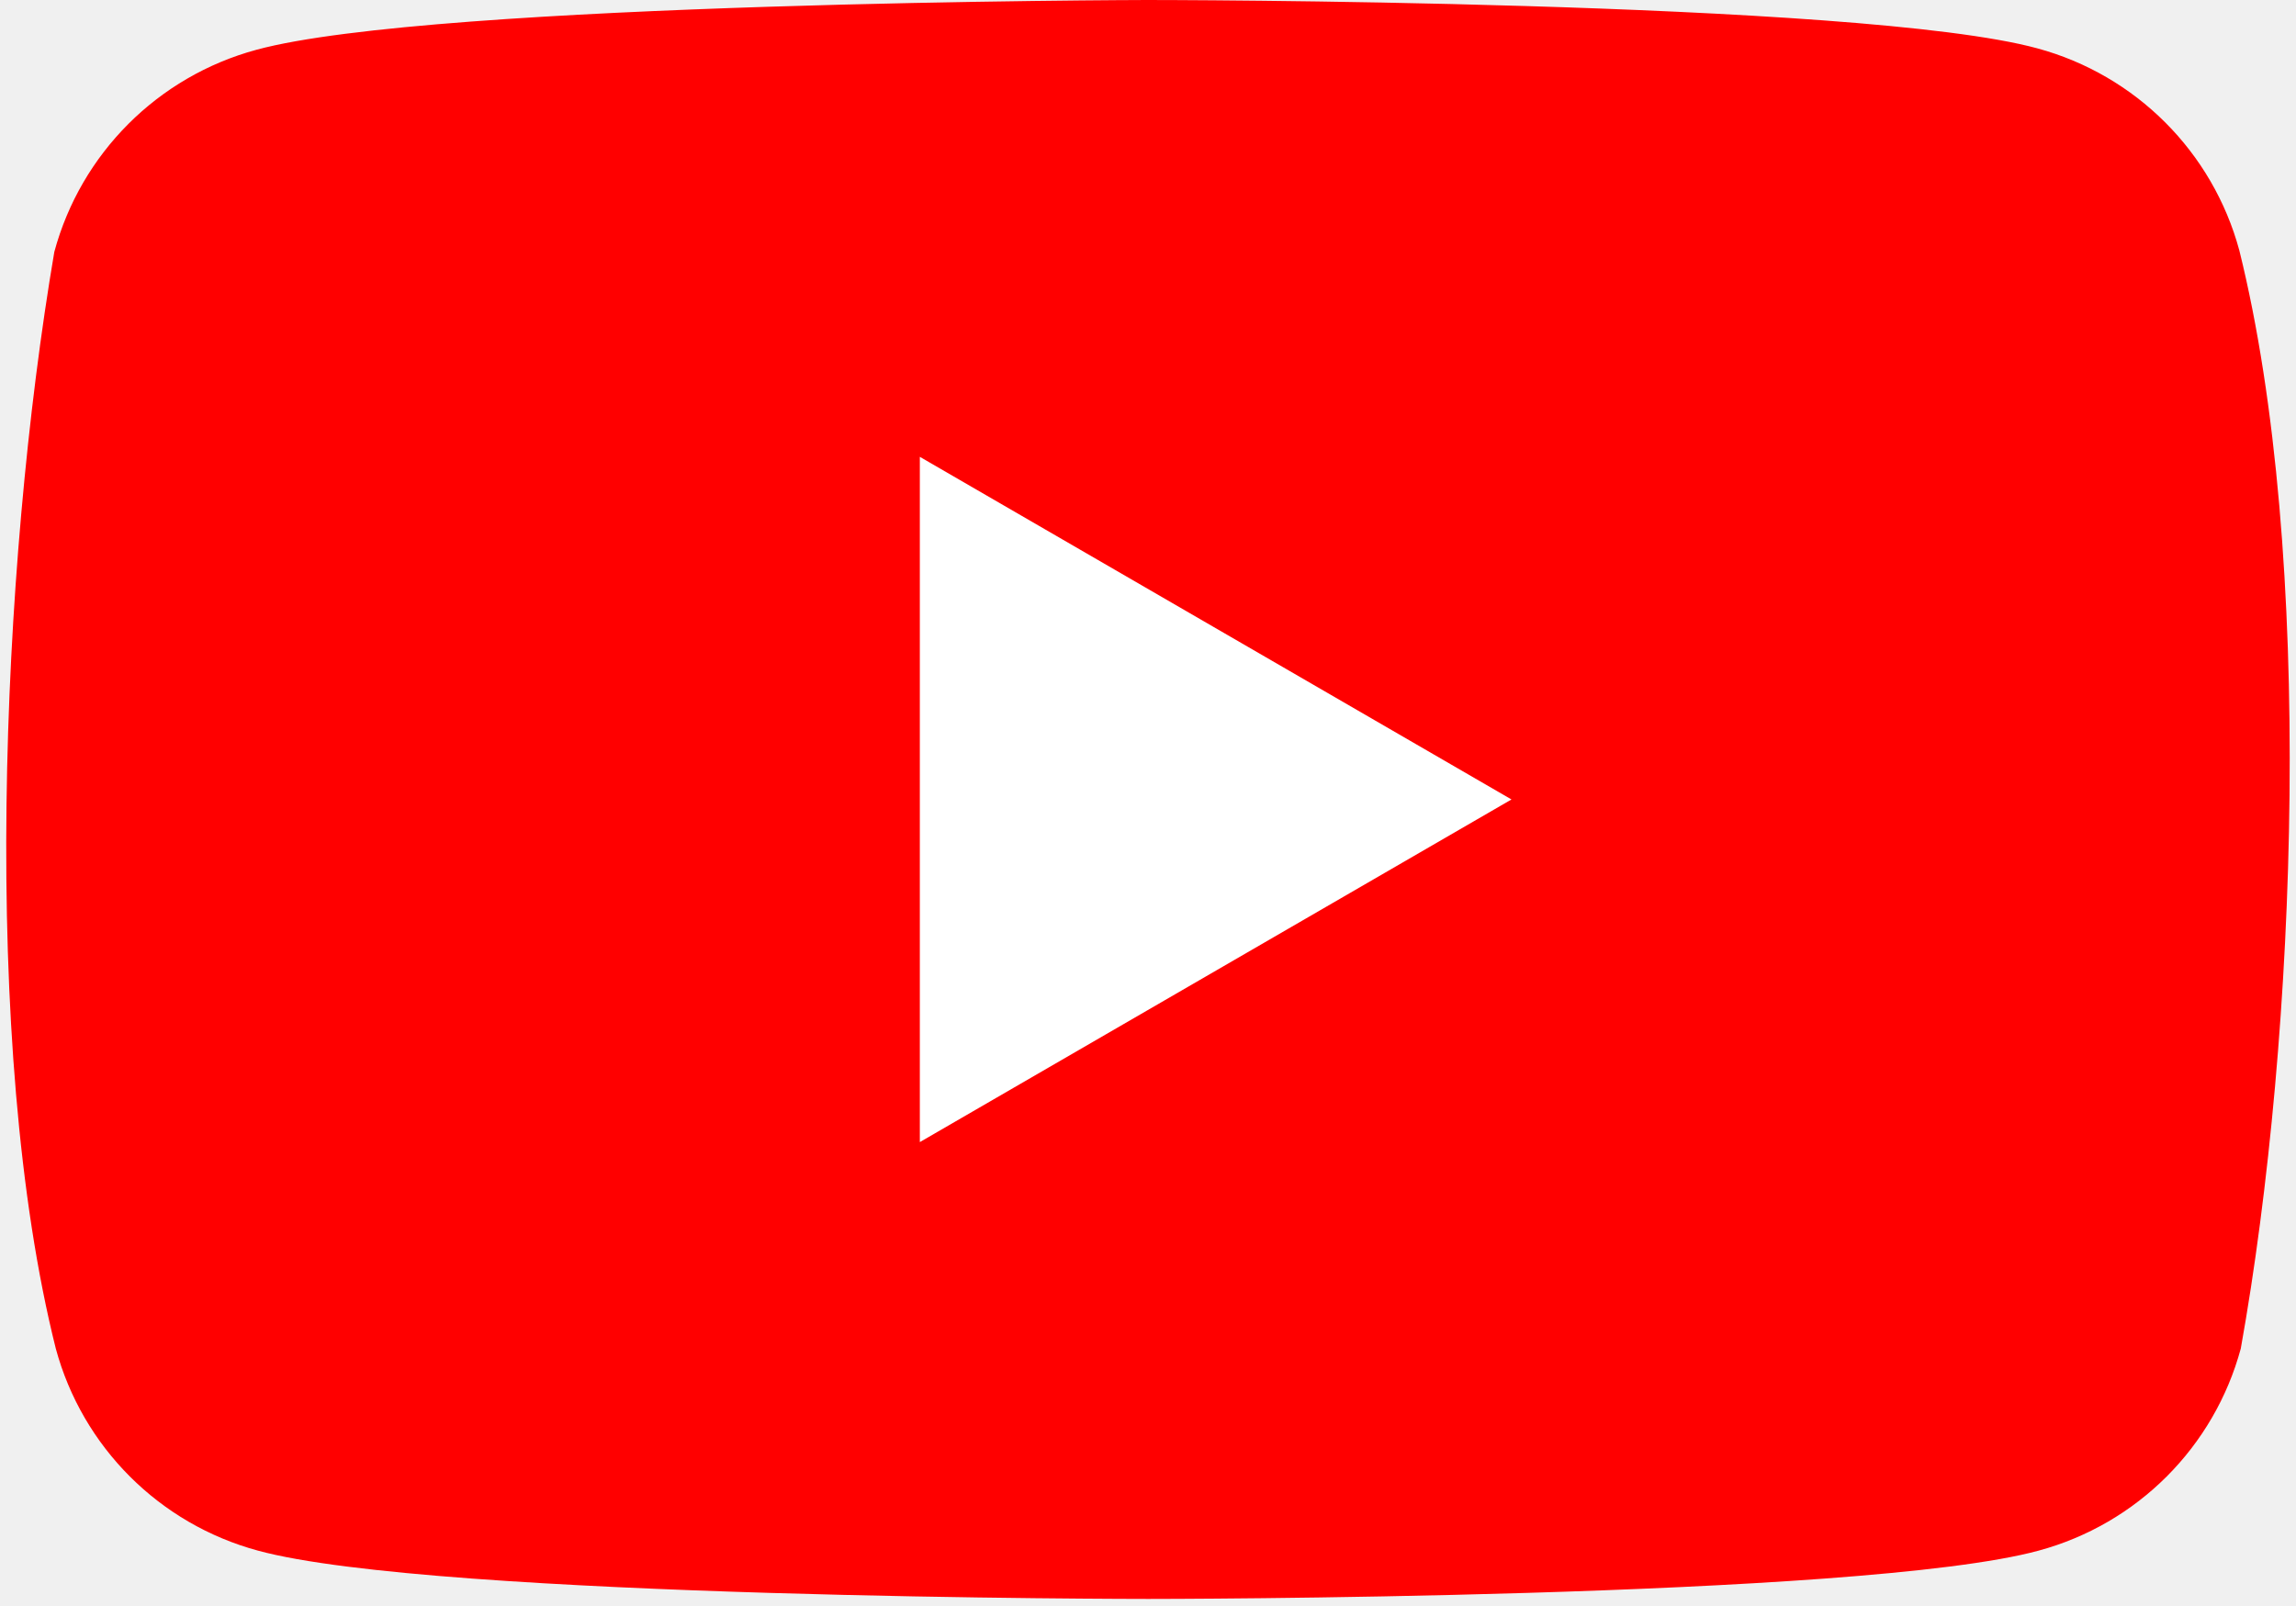
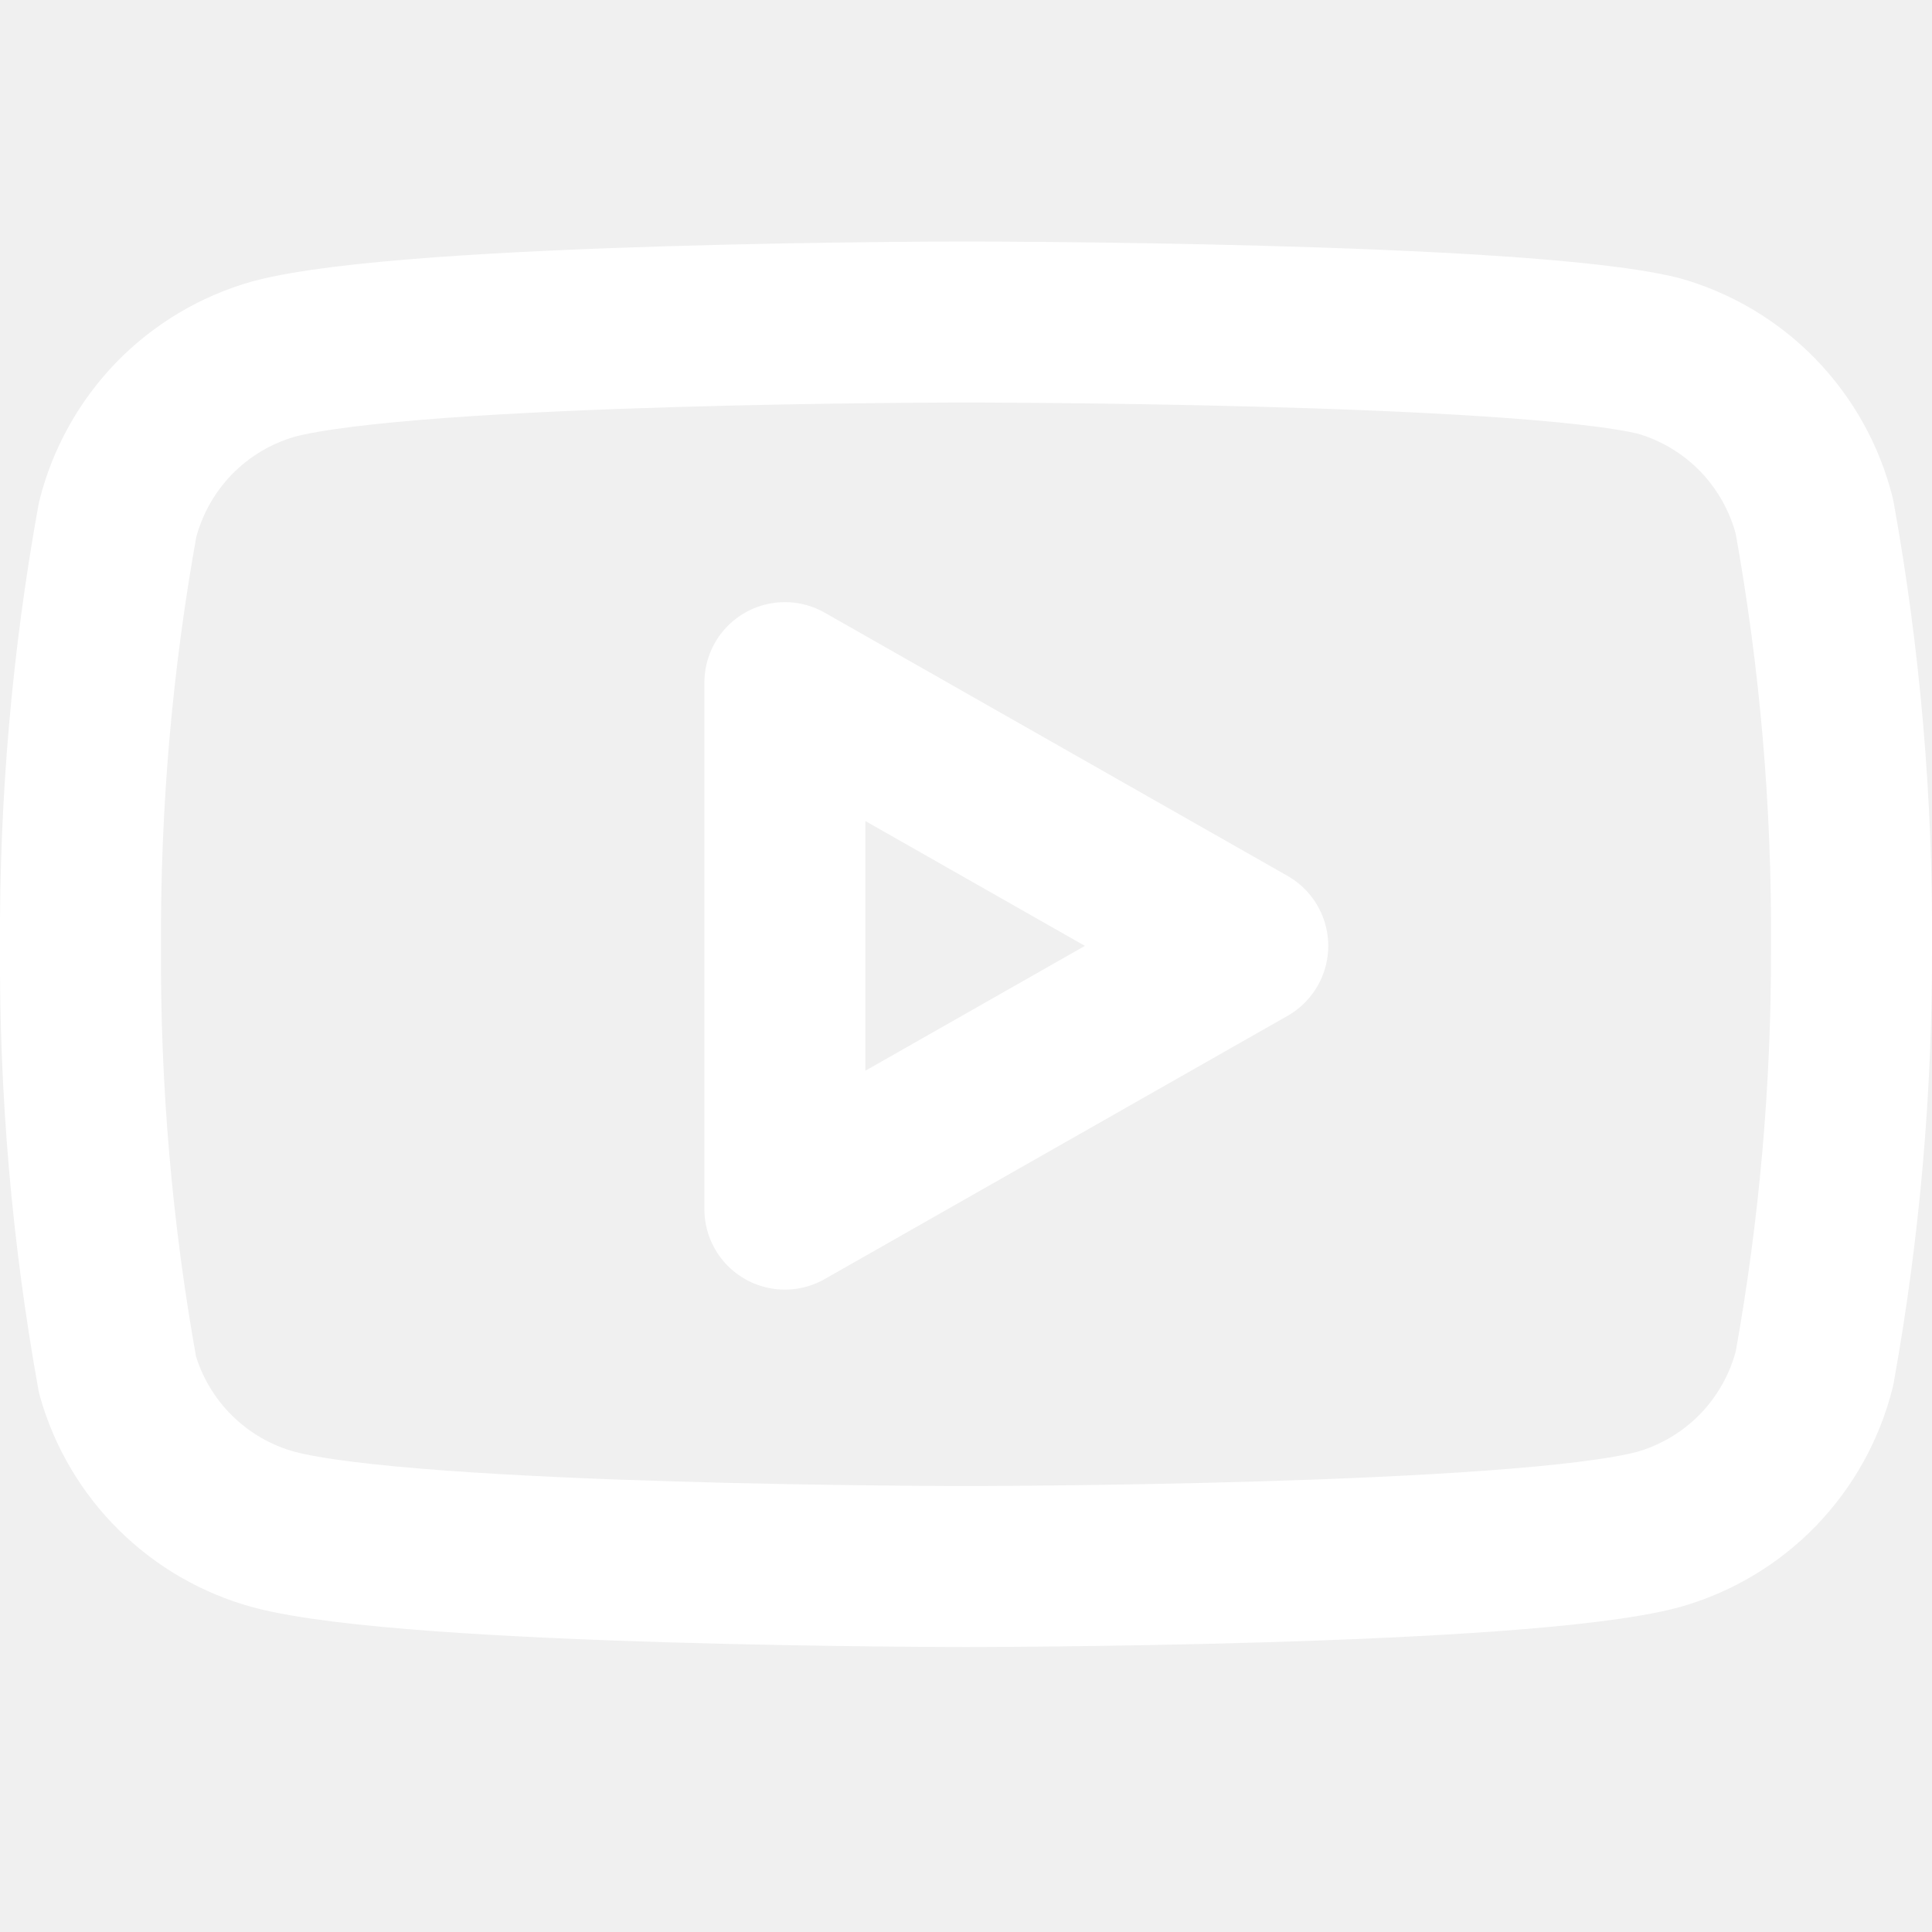
- <svg xmlns="http://www.w3.org/2000/svg" width="1.43em" height="1em" viewBox="0 0 256 180">
-   <path fill="red" d="M250.346 28.075A32.18 32.18 0 0 0 227.69 5.418C207.824 0 127.87 0 127.87 0S47.912.164 28.046 5.582A32.18 32.18 0 0 0 5.39 28.24c-6.009 35.298-8.34 89.084.165 122.97a32.18 32.18 0 0 0 22.656 22.657c19.866 5.418 99.822 5.418 99.822 5.418s79.955 0 99.82-5.418a32.18 32.18 0 0 0 22.657-22.657c6.338-35.348 8.291-89.1-.164-123.134Z" />
-   <path fill="#FFF" d="m102.421 128.06l66.328-38.418l-66.328-38.418z" />
+ <svg xmlns="http://www.w3.org/2000/svg" width="24" height="24" viewBox="0 0 24 24" fill="none">
+   <path d="M22.54 6.42C22.421 5.945 22.179 5.511 21.839 5.159C21.498 4.808 21.071 4.553 20.6 4.42C18.88 4 12 4 12 4C12 4 5.12 4 3.4 4.46C2.929 4.593 2.502 4.848 2.161 5.199C1.821 5.551 1.579 5.985 1.46 6.46C1.145 8.206 0.991 9.976 1 11.75C0.989 13.537 1.143 15.321 1.46 17.08C1.591 17.54 1.838 17.958 2.178 18.294C2.518 18.631 2.939 18.874 3.4 19C5.12 19.46 12 19.46 12 19.46C12 19.46 18.88 19.46 20.6 19C21.071 18.867 21.498 18.612 21.839 18.261C22.179 17.909 22.421 17.475 22.54 17C22.852 15.268 23.006 13.51 23 11.75C23.011 9.963 22.857 8.179 22.54 6.42Z" stroke="white" stroke-width="2" stroke-linecap="round" stroke-linejoin="round" />
+   <path d="M9.75 15.02L15.5 11.75L9.75 8.48V15.02Z" stroke="white" stroke-width="2" stroke-linecap="round" stroke-linejoin="round" />
</svg>
